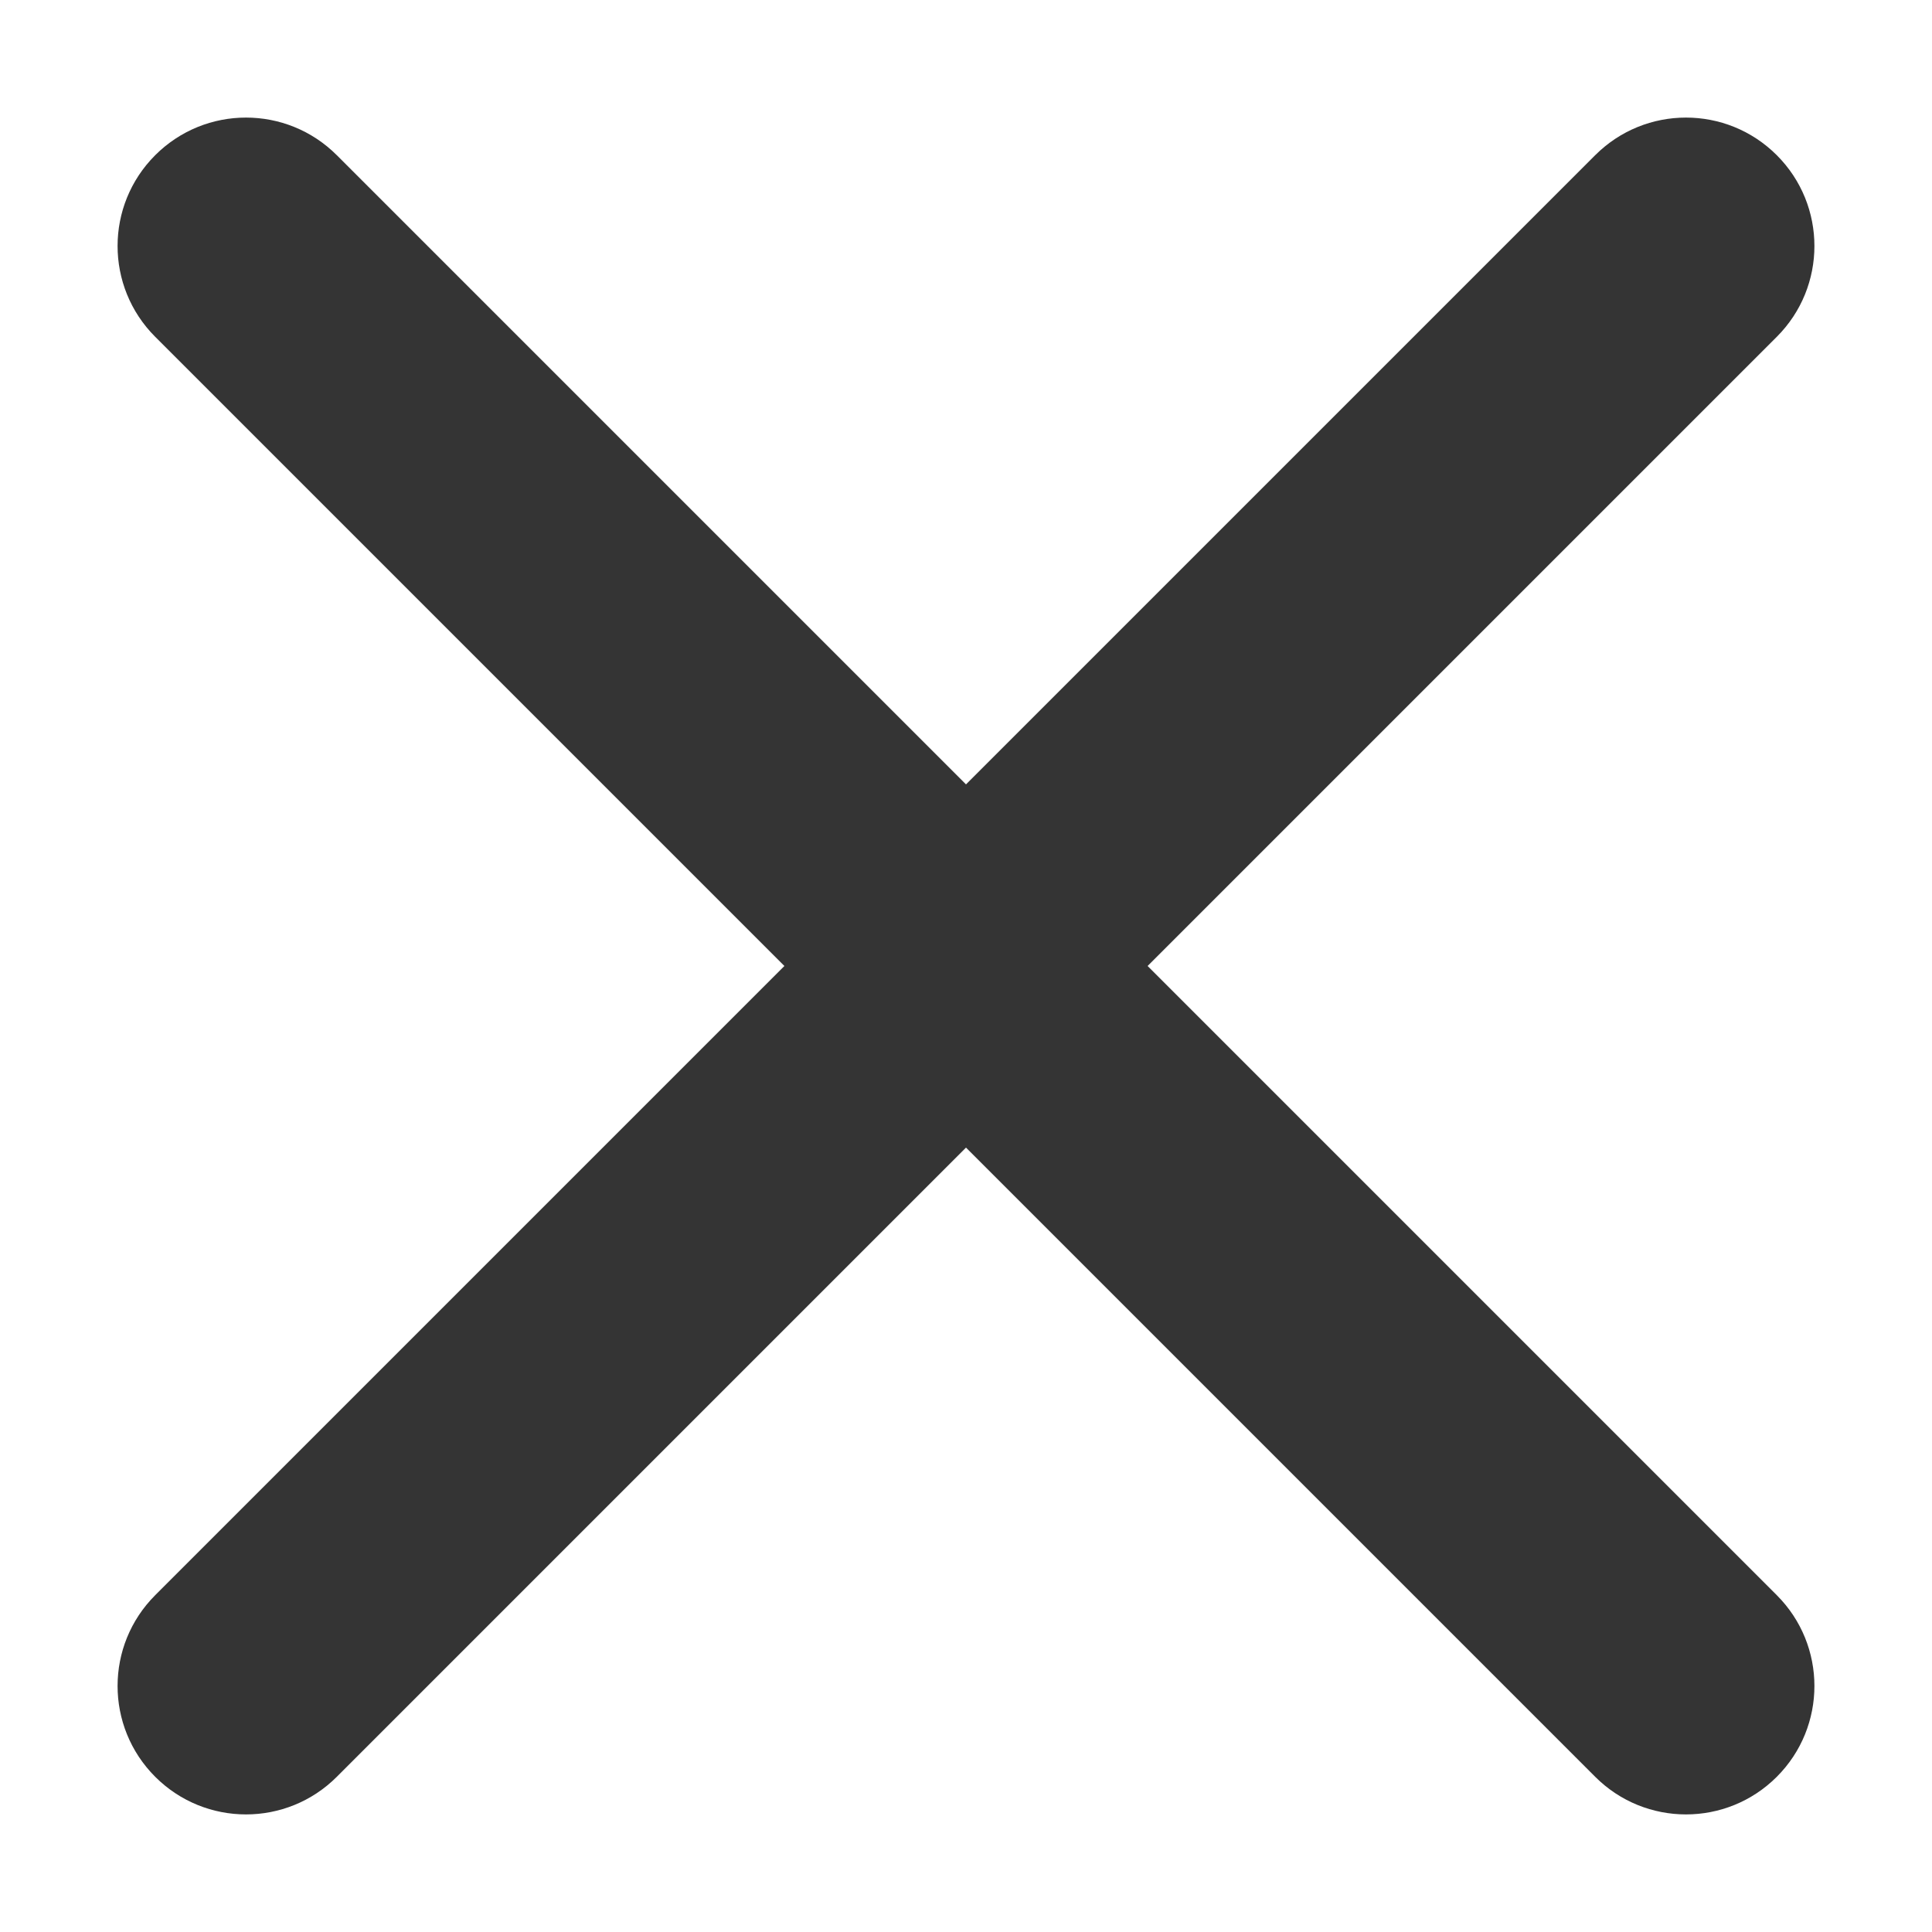
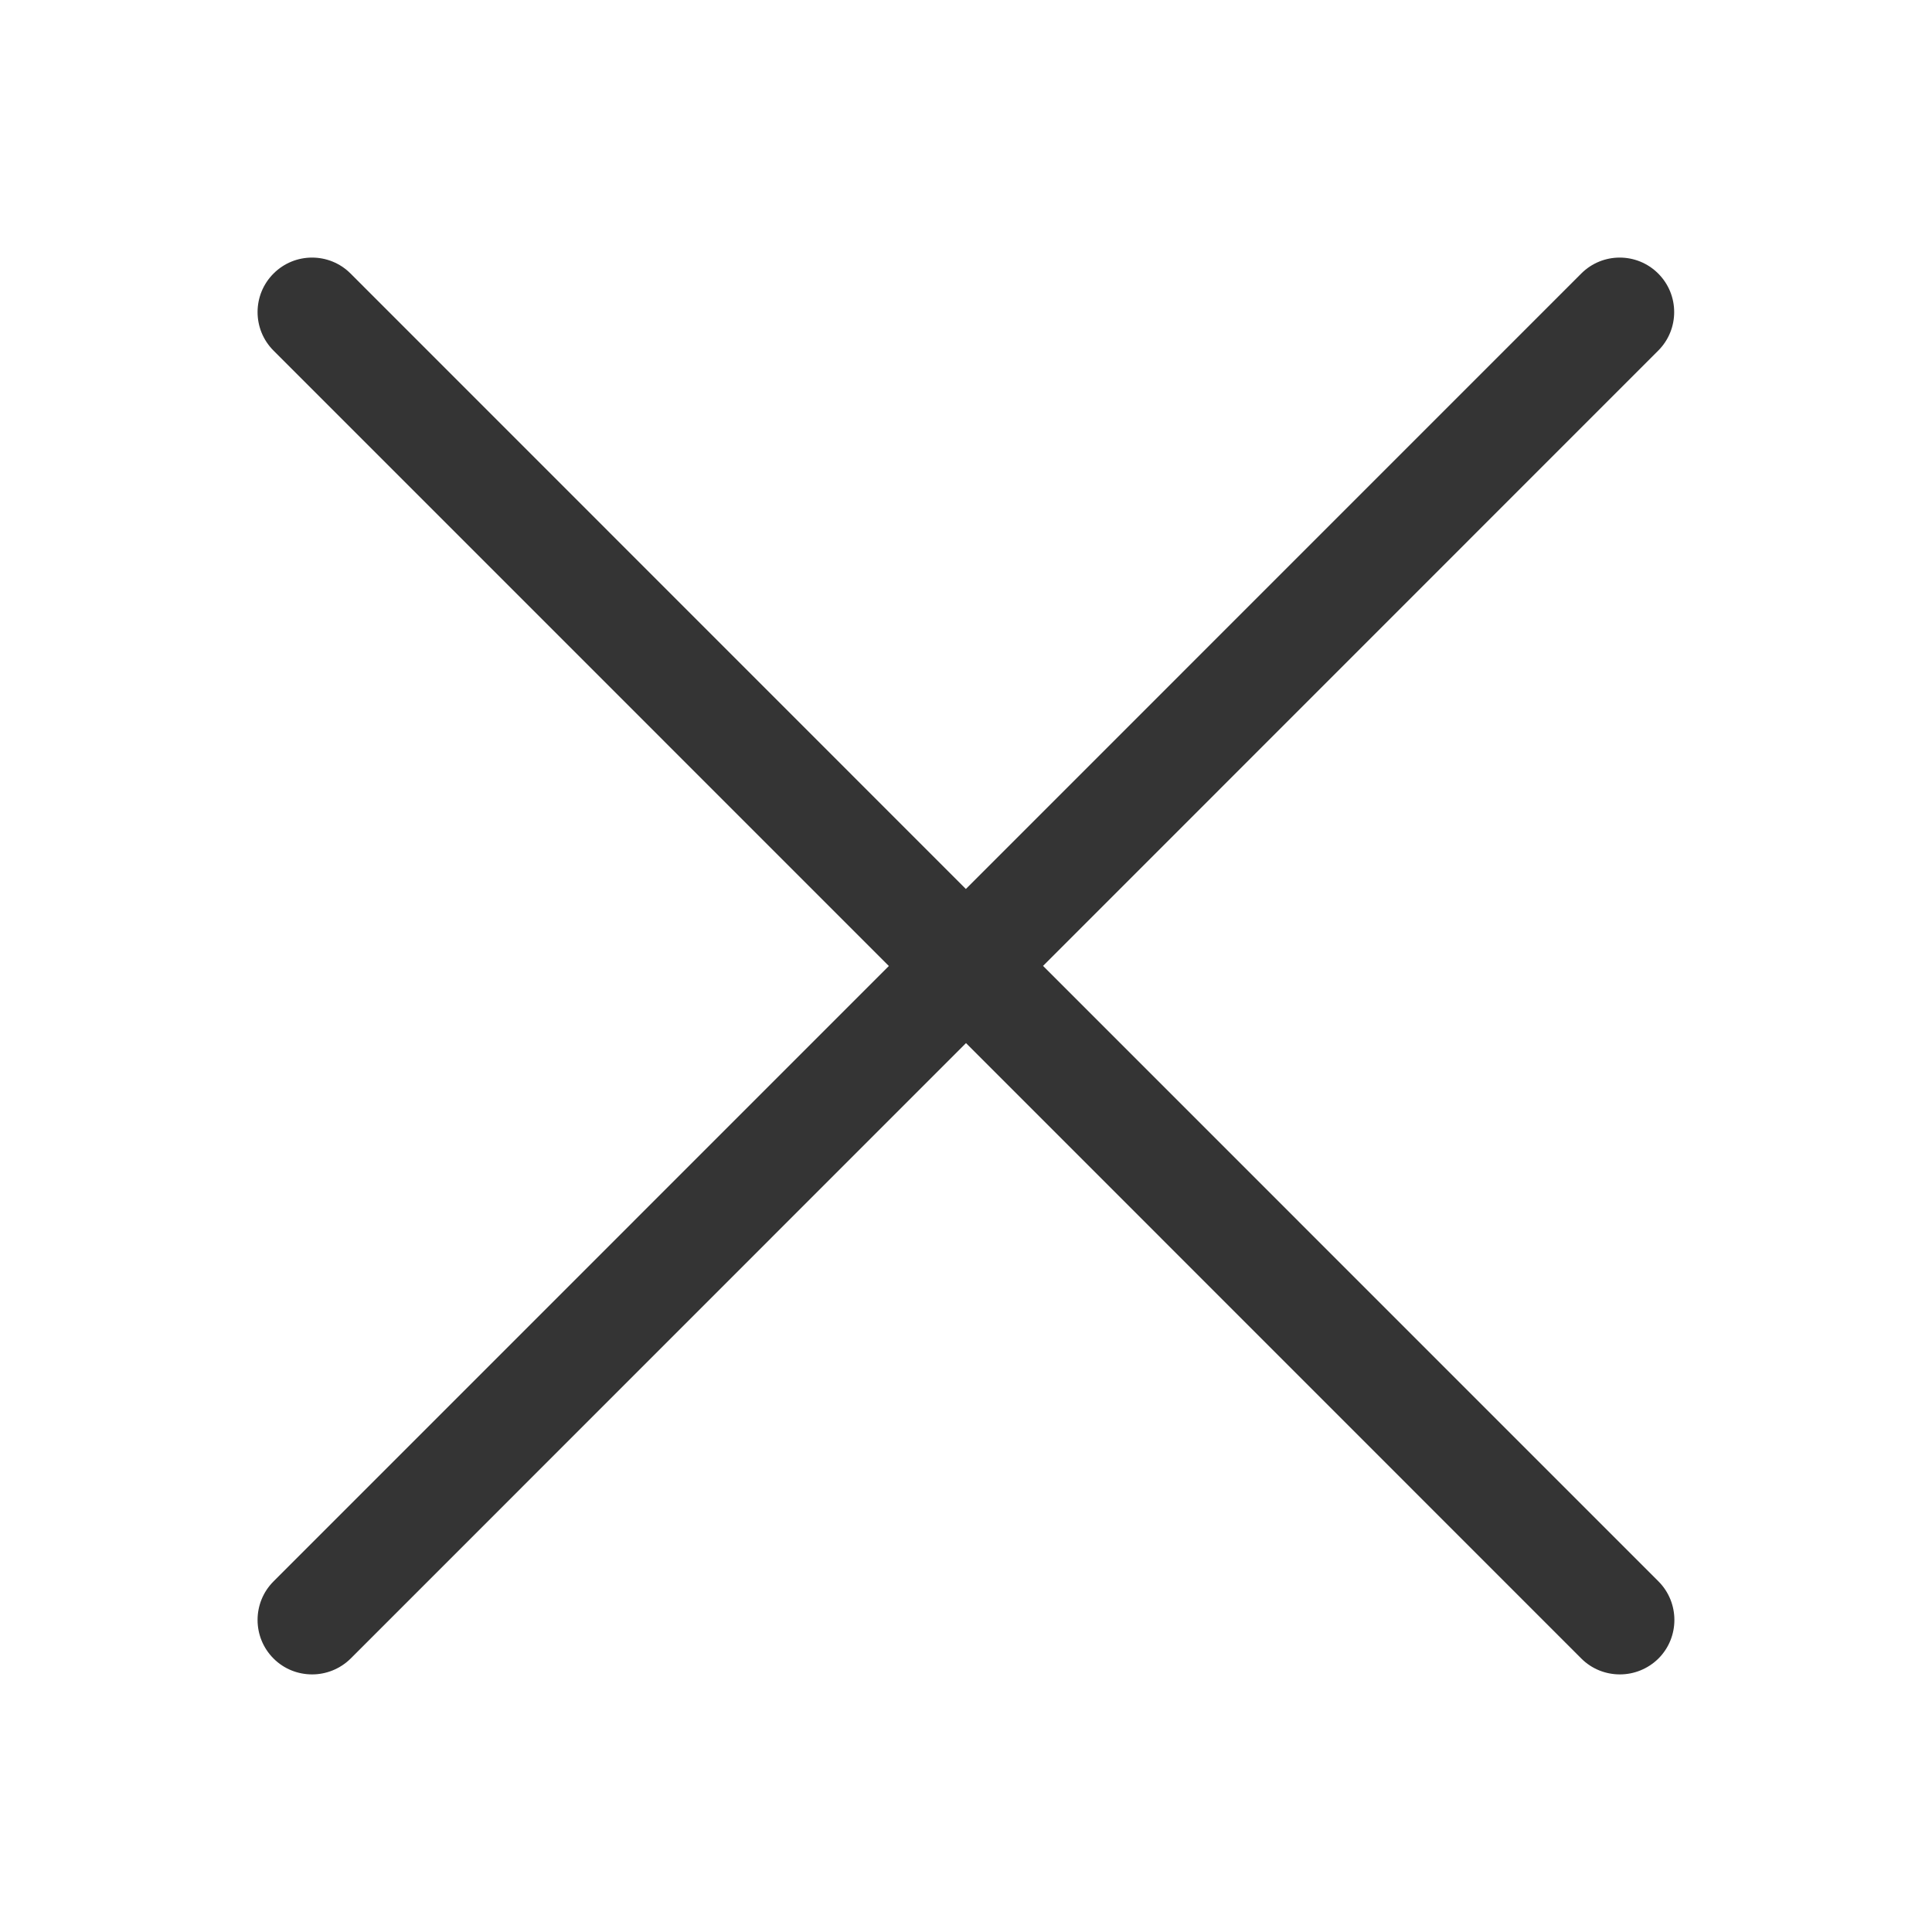
<svg xmlns="http://www.w3.org/2000/svg" width="30" height="30" viewBox="0 0 30 30" fill="none">
-   <path d="M27.59 5.23C28.369 4.451 28.369 3.189 27.59 2.41C26.811 1.631 25.549 1.631 24.77 2.41L15 12.18L5.23 2.41C4.451 1.631 3.189 1.631 2.41 2.41C1.631 3.189 1.631 4.451 2.41 5.23L12.18 15L2.41 24.77C1.631 25.549 1.631 26.811 2.41 27.59C3.189 28.369 4.451 28.369 5.23 27.59L15 17.82L24.77 27.59C25.549 28.369 26.811 28.369 27.59 27.59C28.369 26.811 28.369 25.549 27.59 24.77L17.82 15L27.59 5.23Z" fill="#343434" />
+   <path d="M16.195 15L25.749 5.444C26.079 5.114 26.079 4.578 25.749 4.248C25.419 3.917 24.883 3.917 24.553 4.248L14.998 13.804L5.444 4.248C5.114 3.917 4.577 3.917 4.247 4.248C3.917 4.578 3.917 5.114 4.247 5.444L13.802 15L4.247 24.556C3.917 24.886 3.917 25.423 4.247 25.753C4.413 25.919 4.63 26 4.847 26C5.063 26 5.28 25.917 5.446 25.753L15 16.197L24.554 25.753C24.72 25.919 24.937 26 25.154 26C25.37 26 25.587 25.917 25.753 25.753C26.082 25.423 26.082 24.886 25.753 24.556L16.198 15H16.195Z" fill="#343434" />
</svg>
